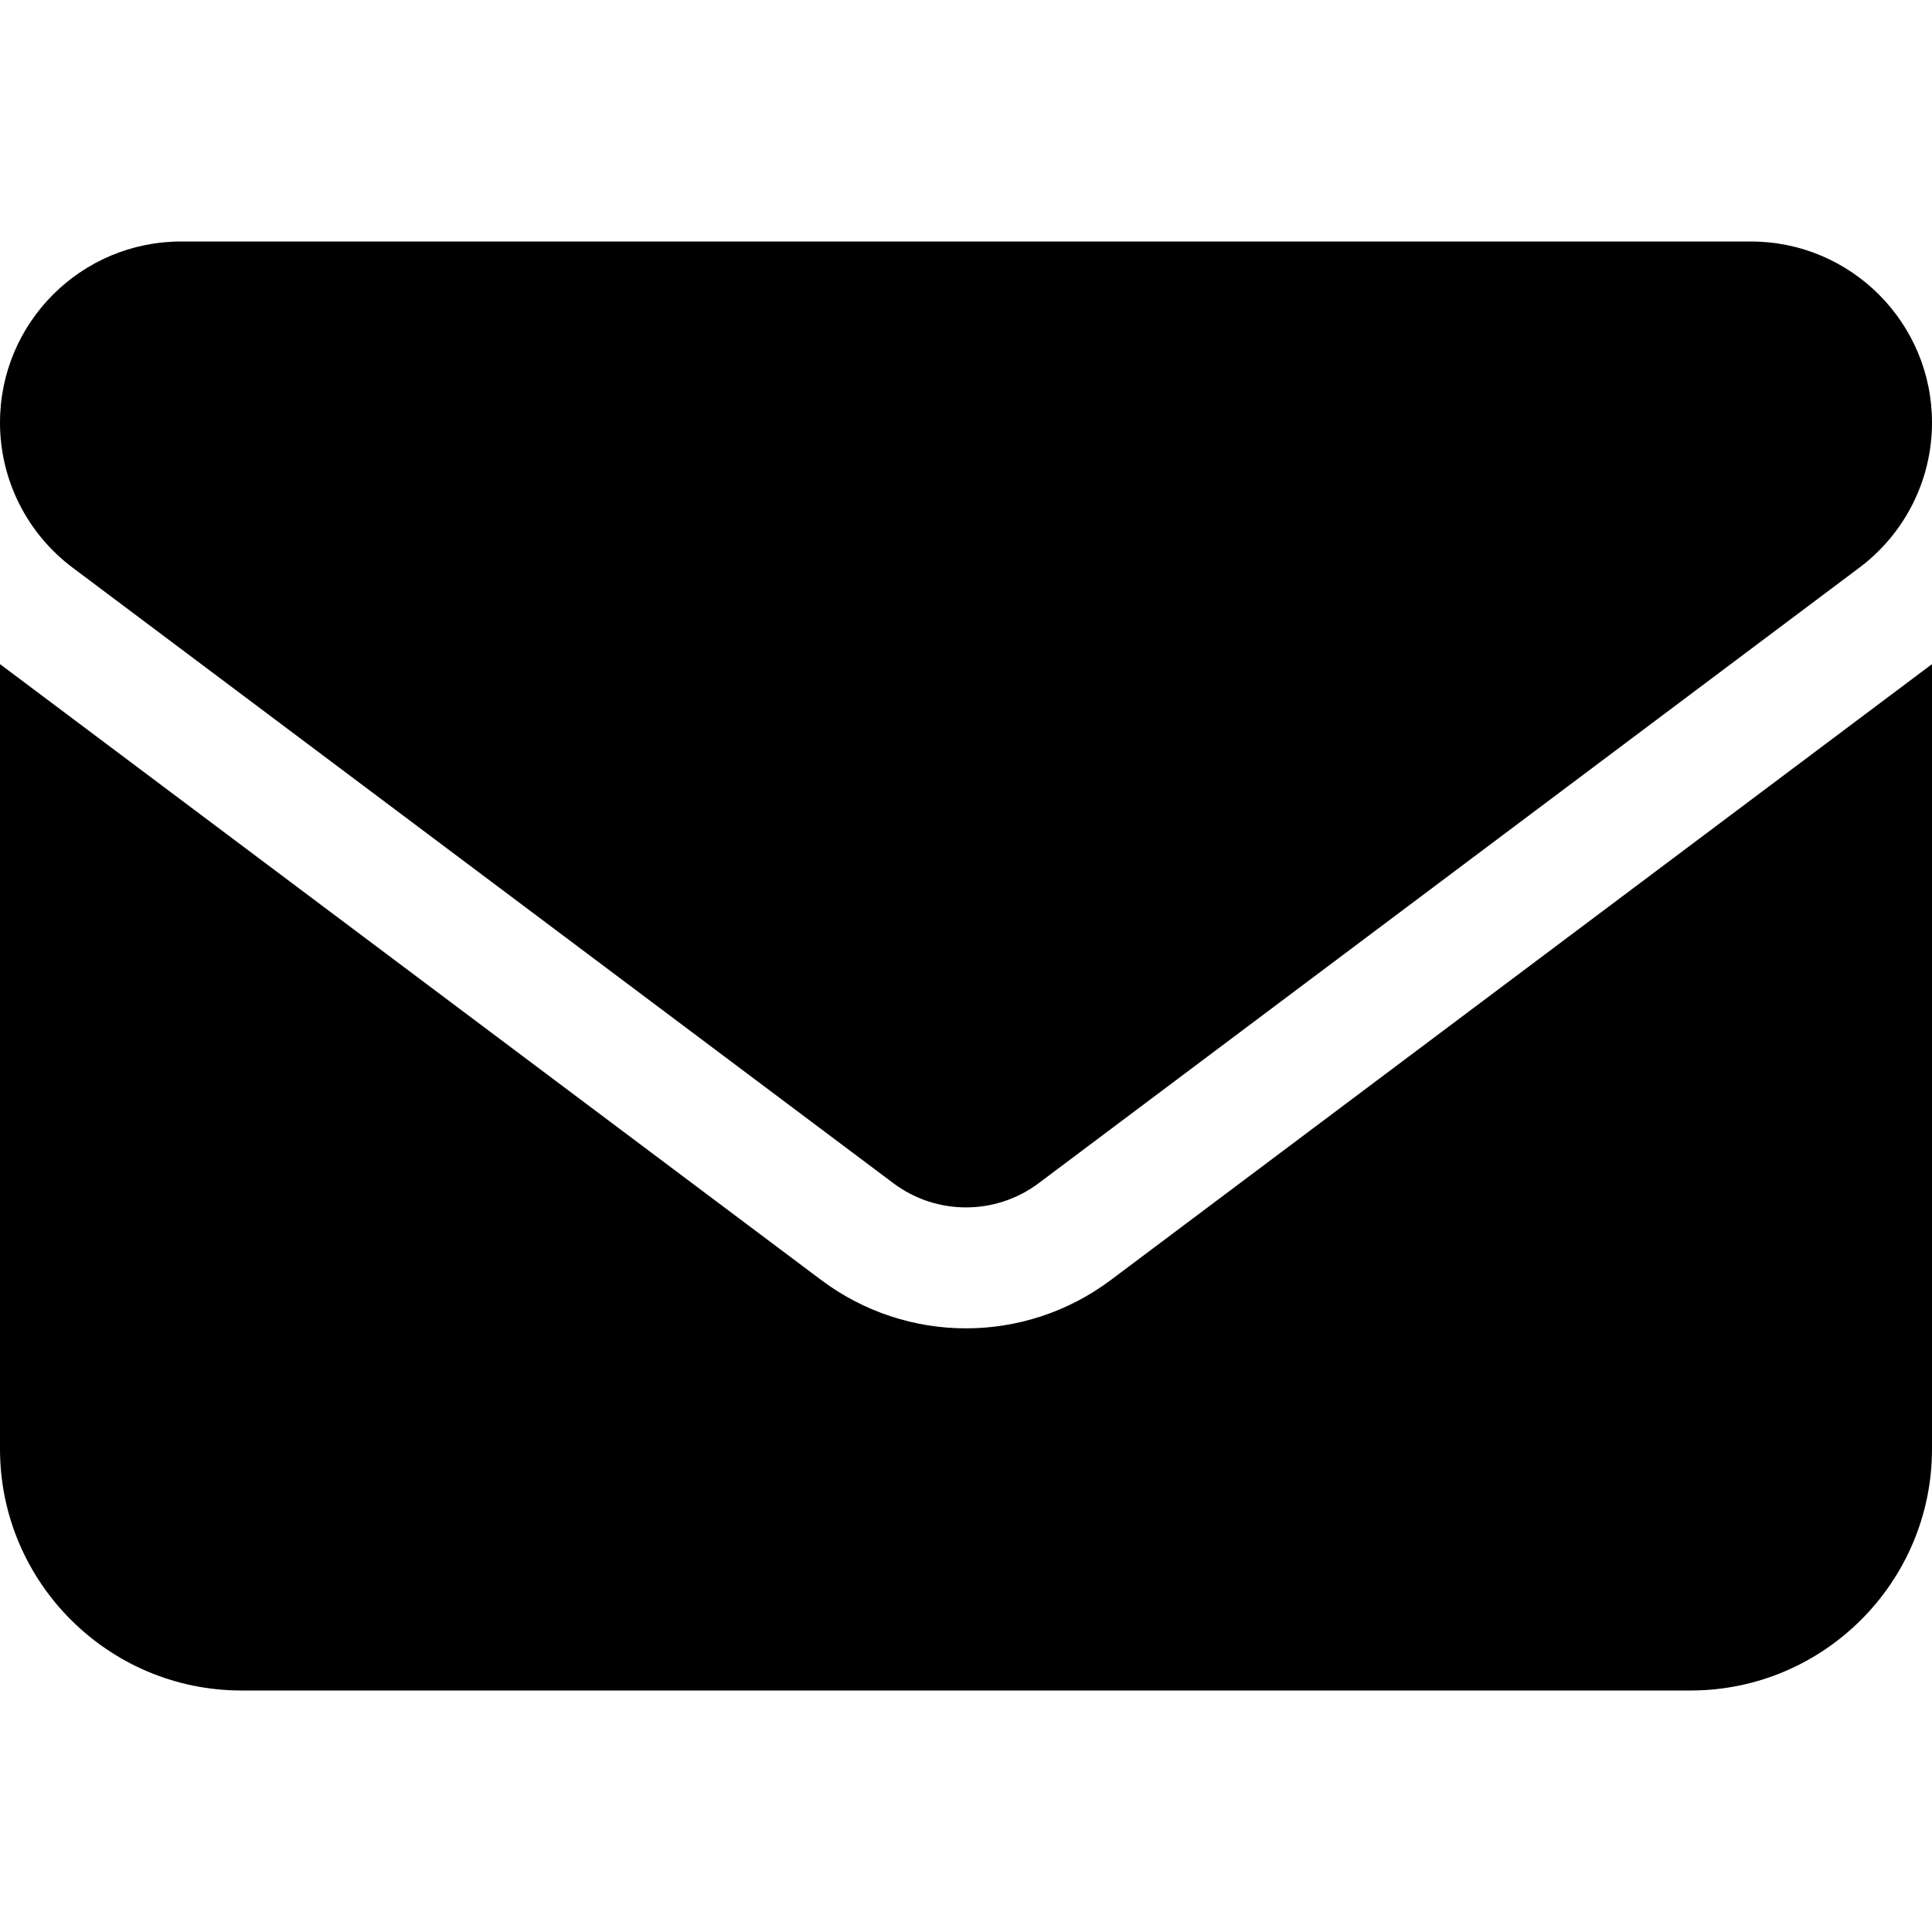
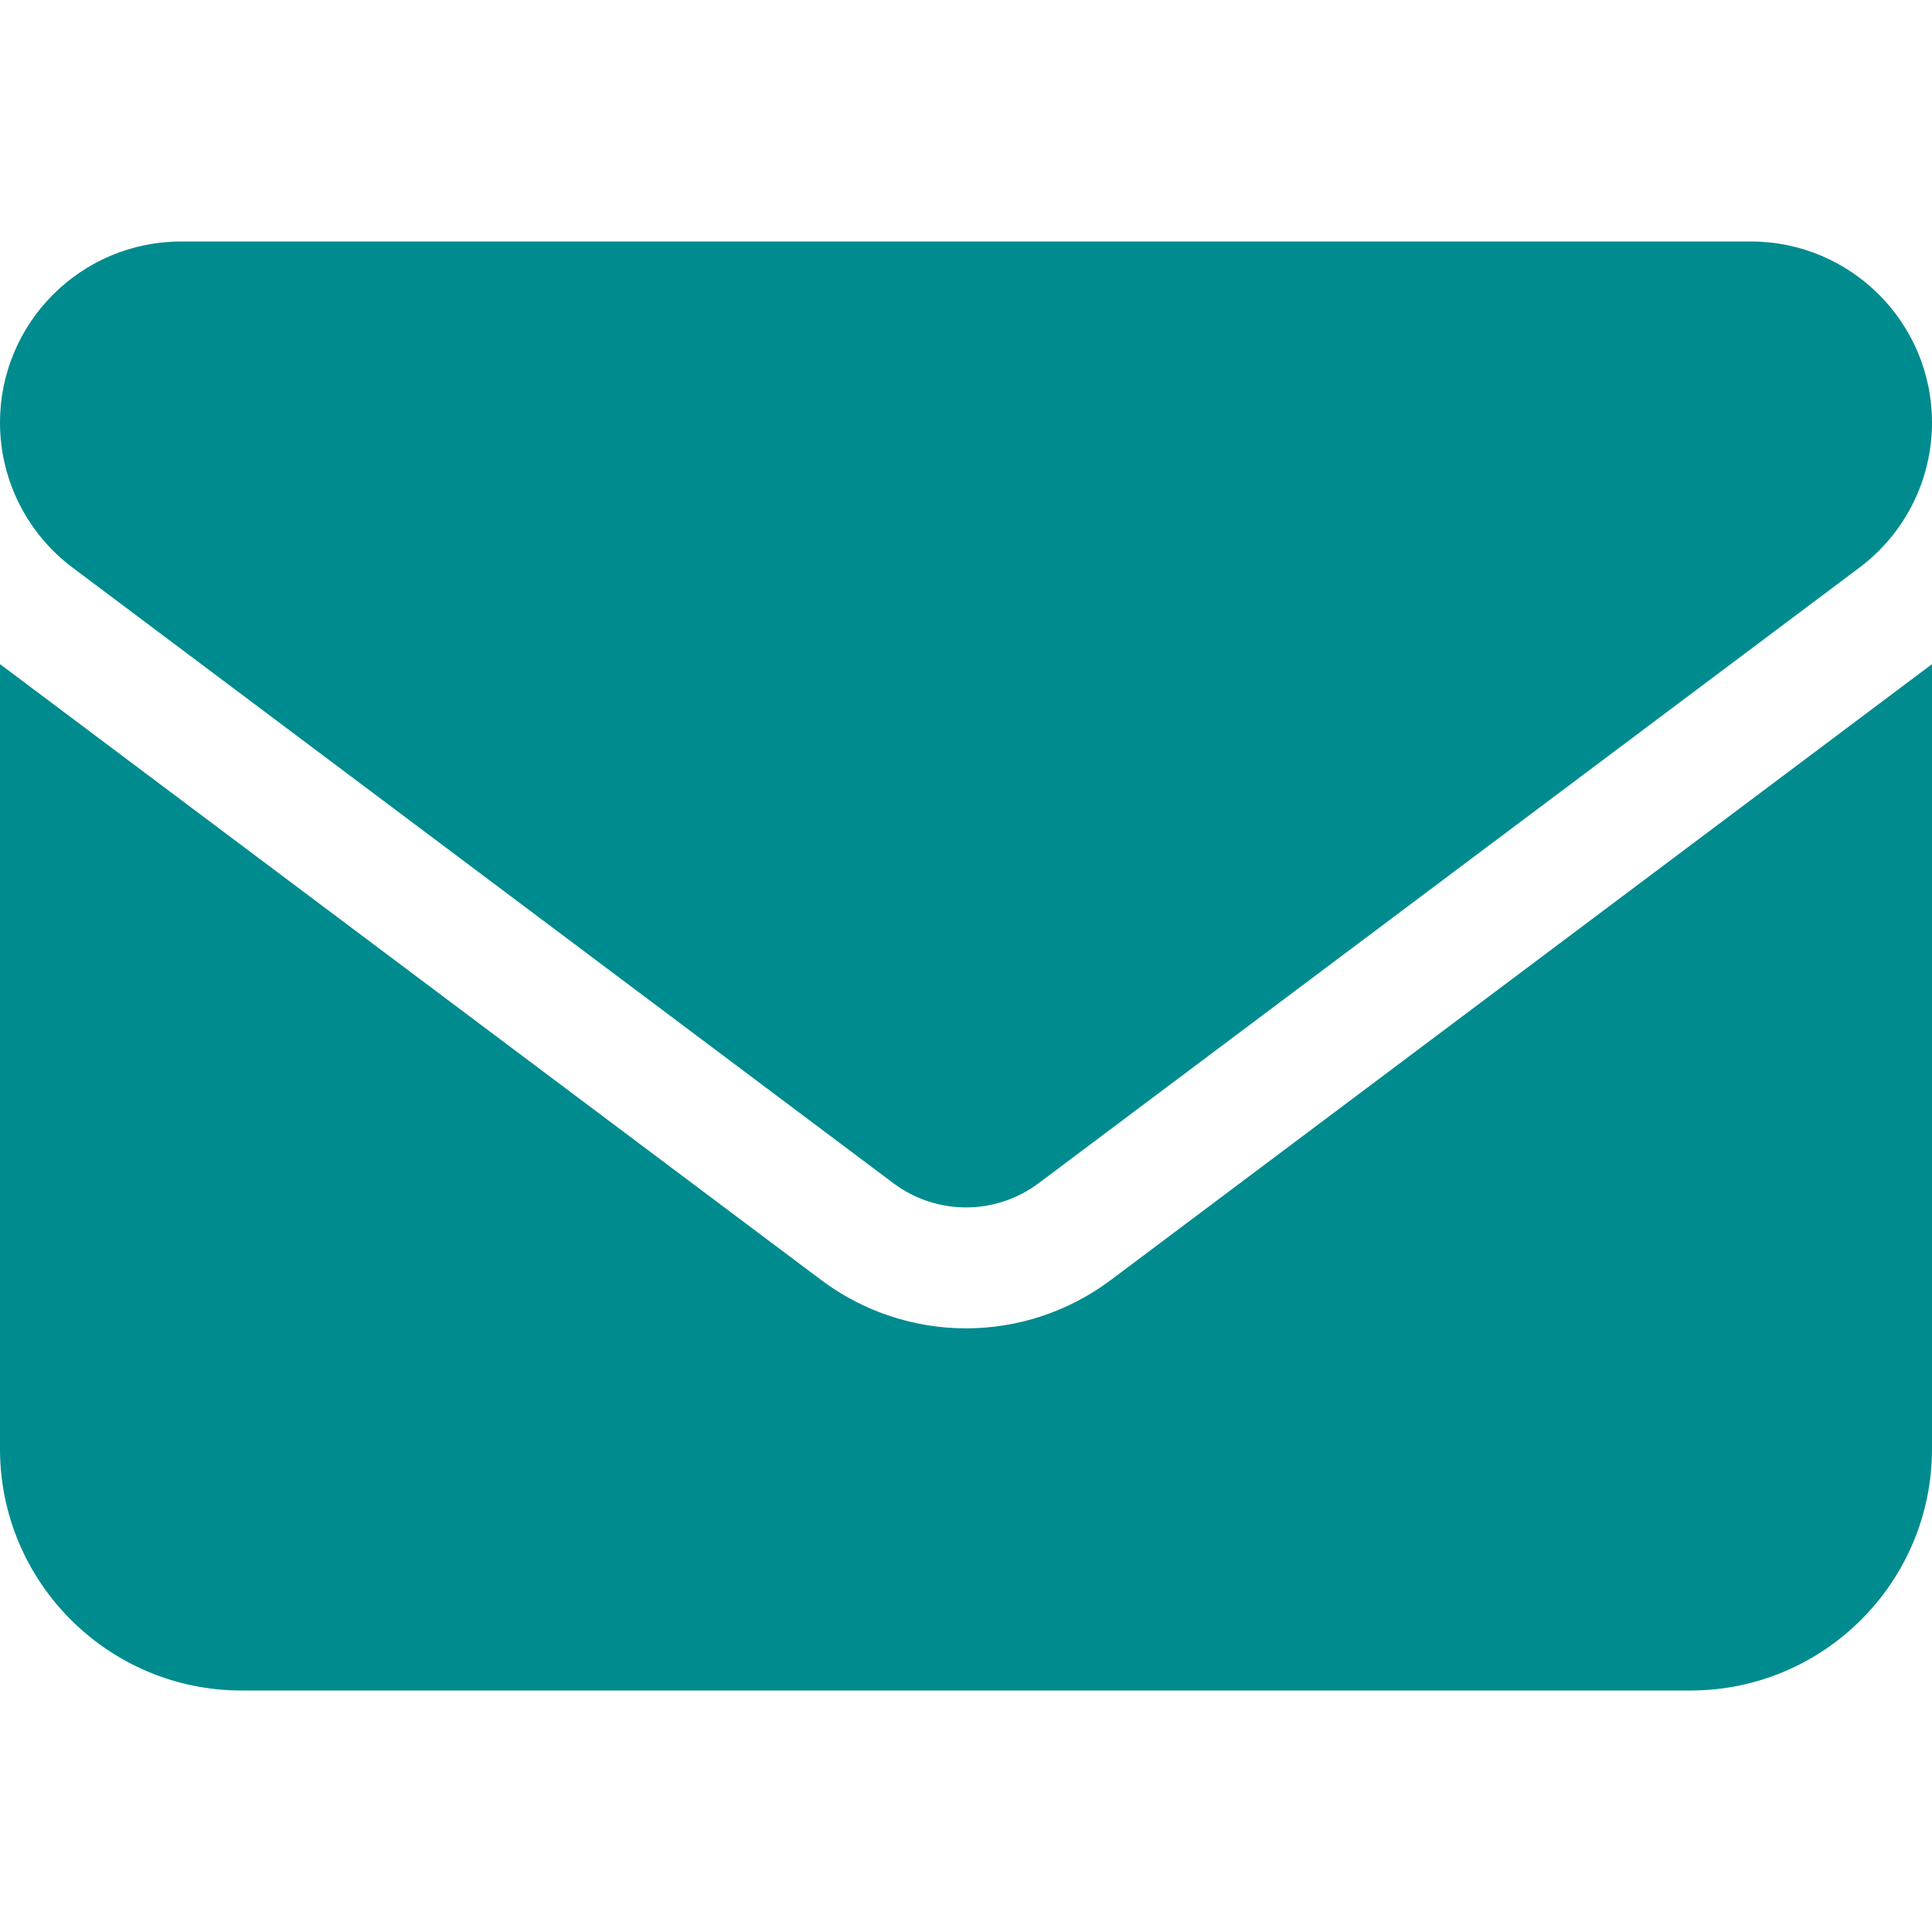
- <svg xmlns="http://www.w3.org/2000/svg" viewBox="0 0 512 512">
+ <svg xmlns="http://www.w3.org/2000/svg" fill="#008B8F" viewBox="0 0 512 512">
  <path d="M48 64C21.5 64 0 85.5 0 112c0 15.1 7.1 29.3 19.2 38.4L236.8 313.6c11.4 8.5 27 8.5 38.4 0L492.8 150.4c12.1-9.1 19.2-23.3 19.2-38.4c0-26.5-21.5-48-48-48H48zM0 176V384c0 35.3 28.7 64 64 64H448c35.3 0 64-28.7 64-64V176L294.4 339.2c-22.8 17.1-54 17.1-76.8 0L0 176z" />
</svg>
